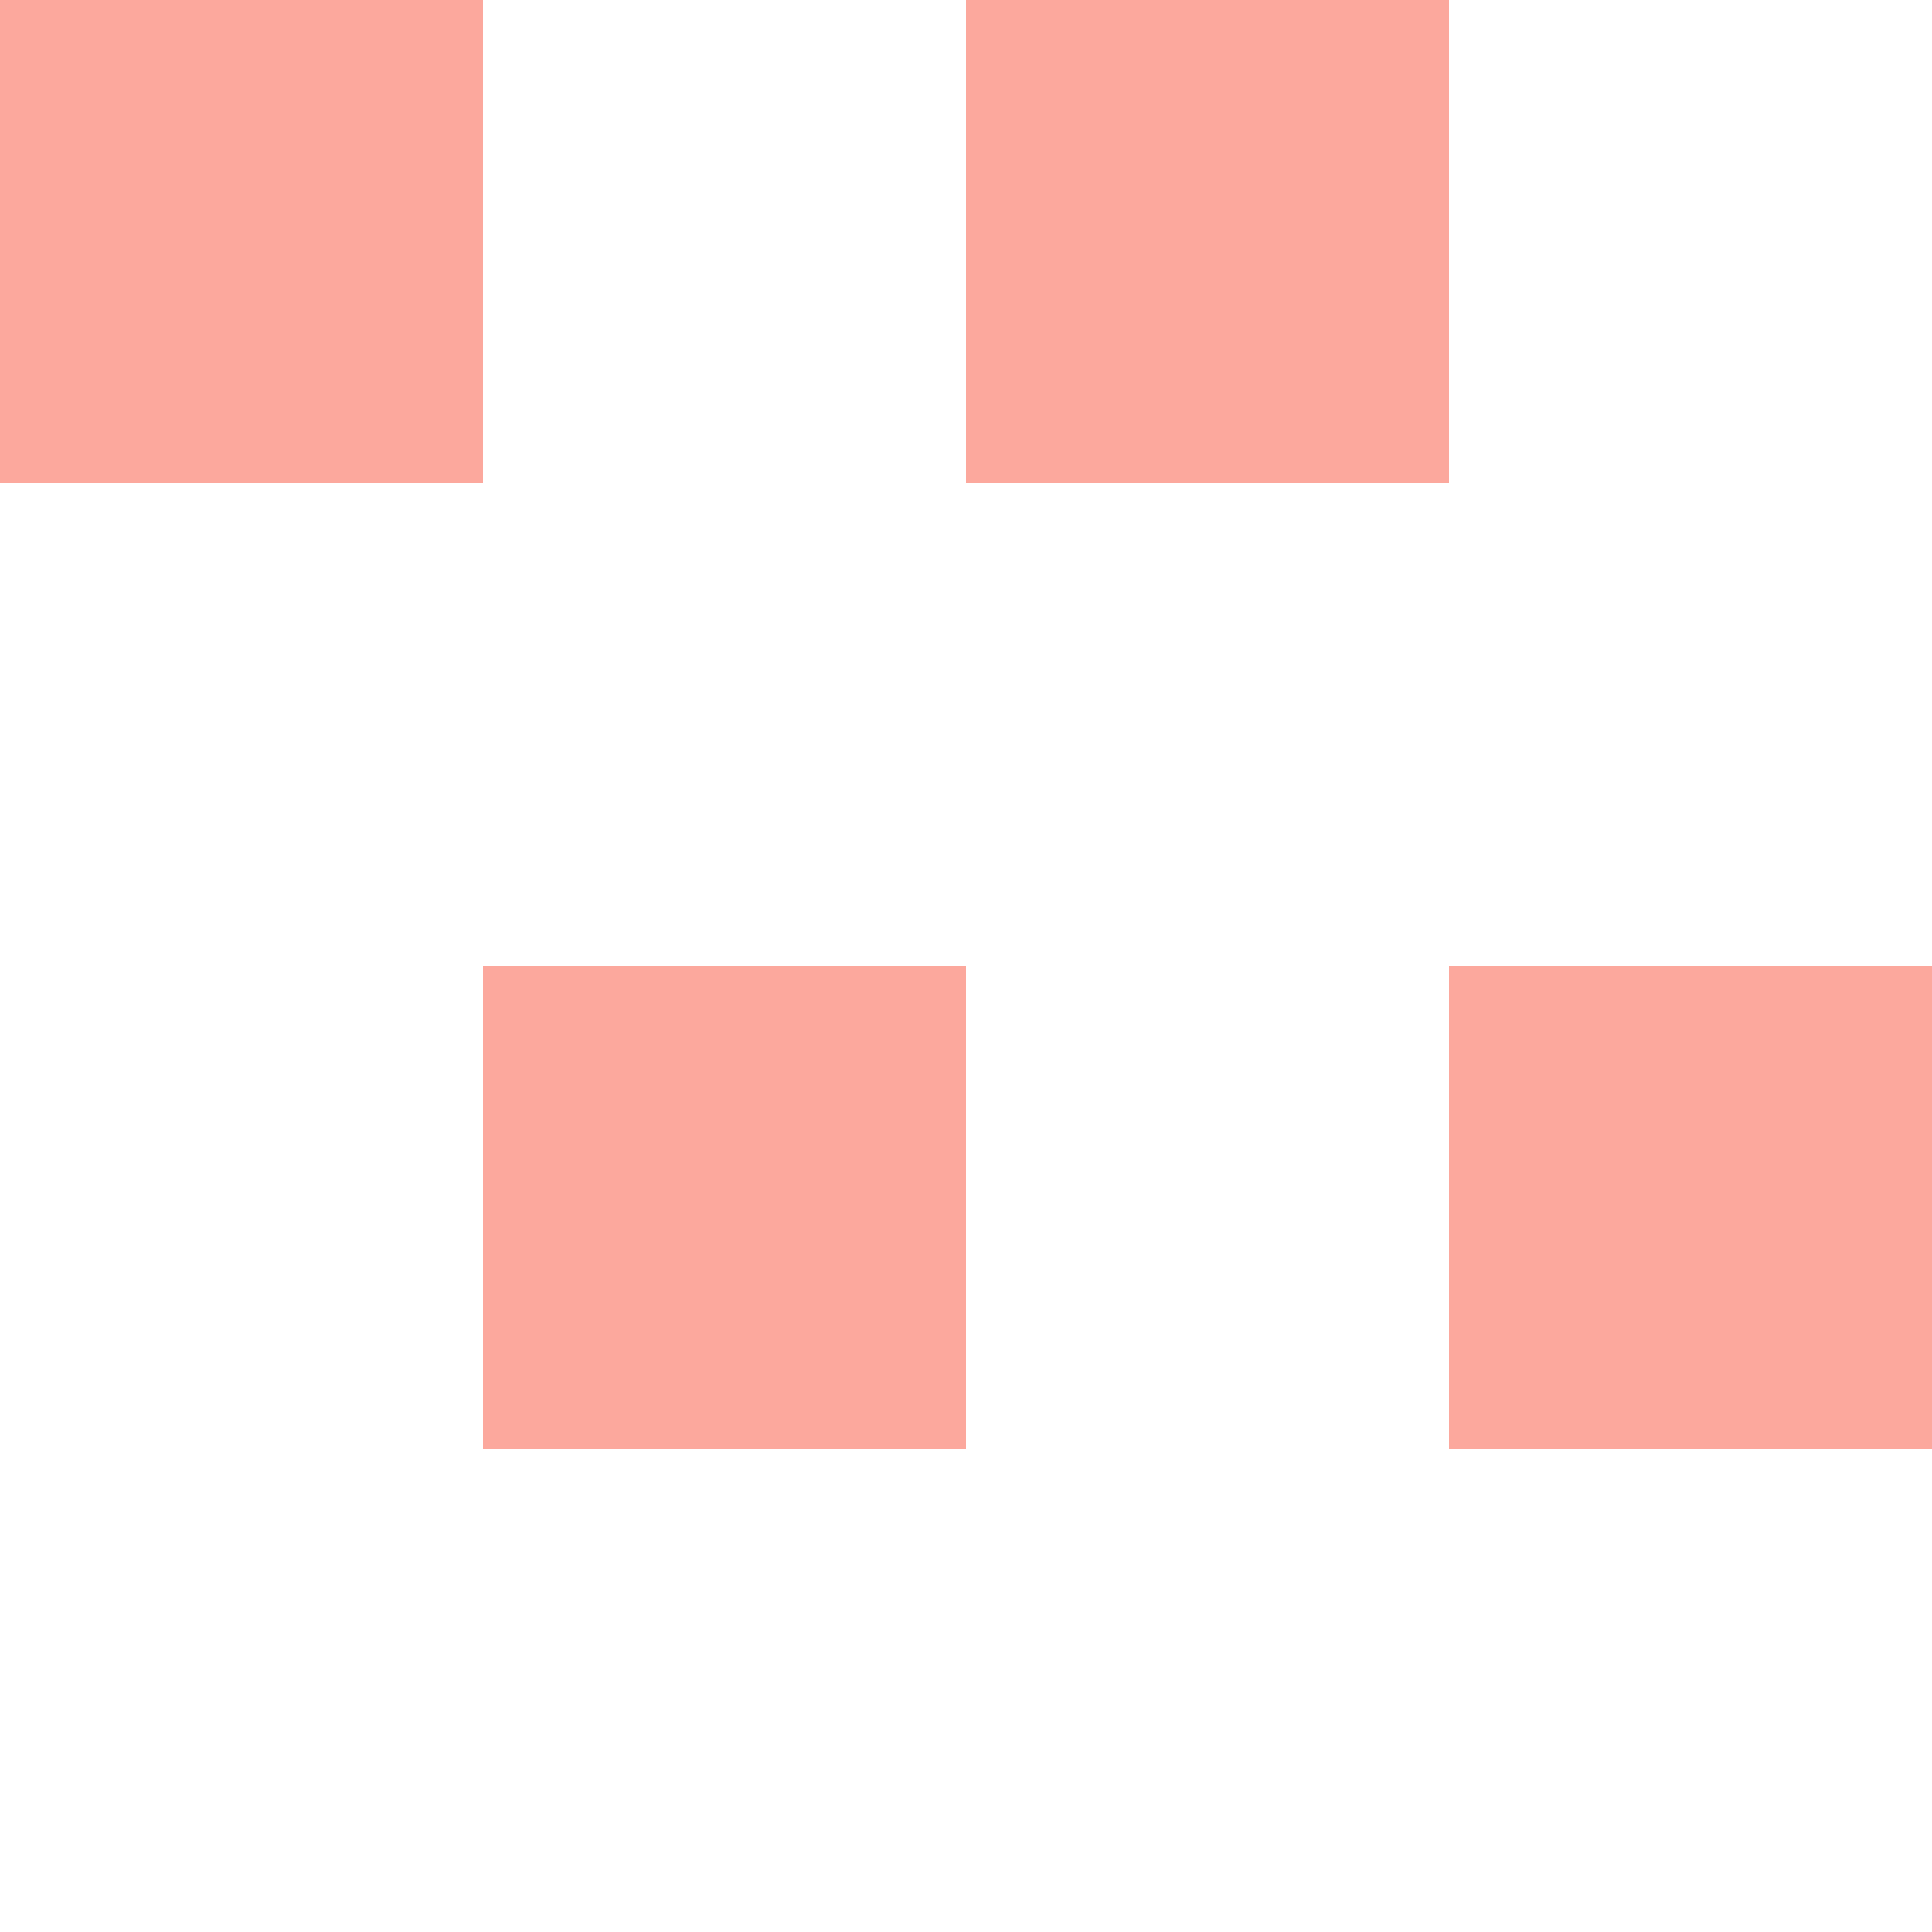
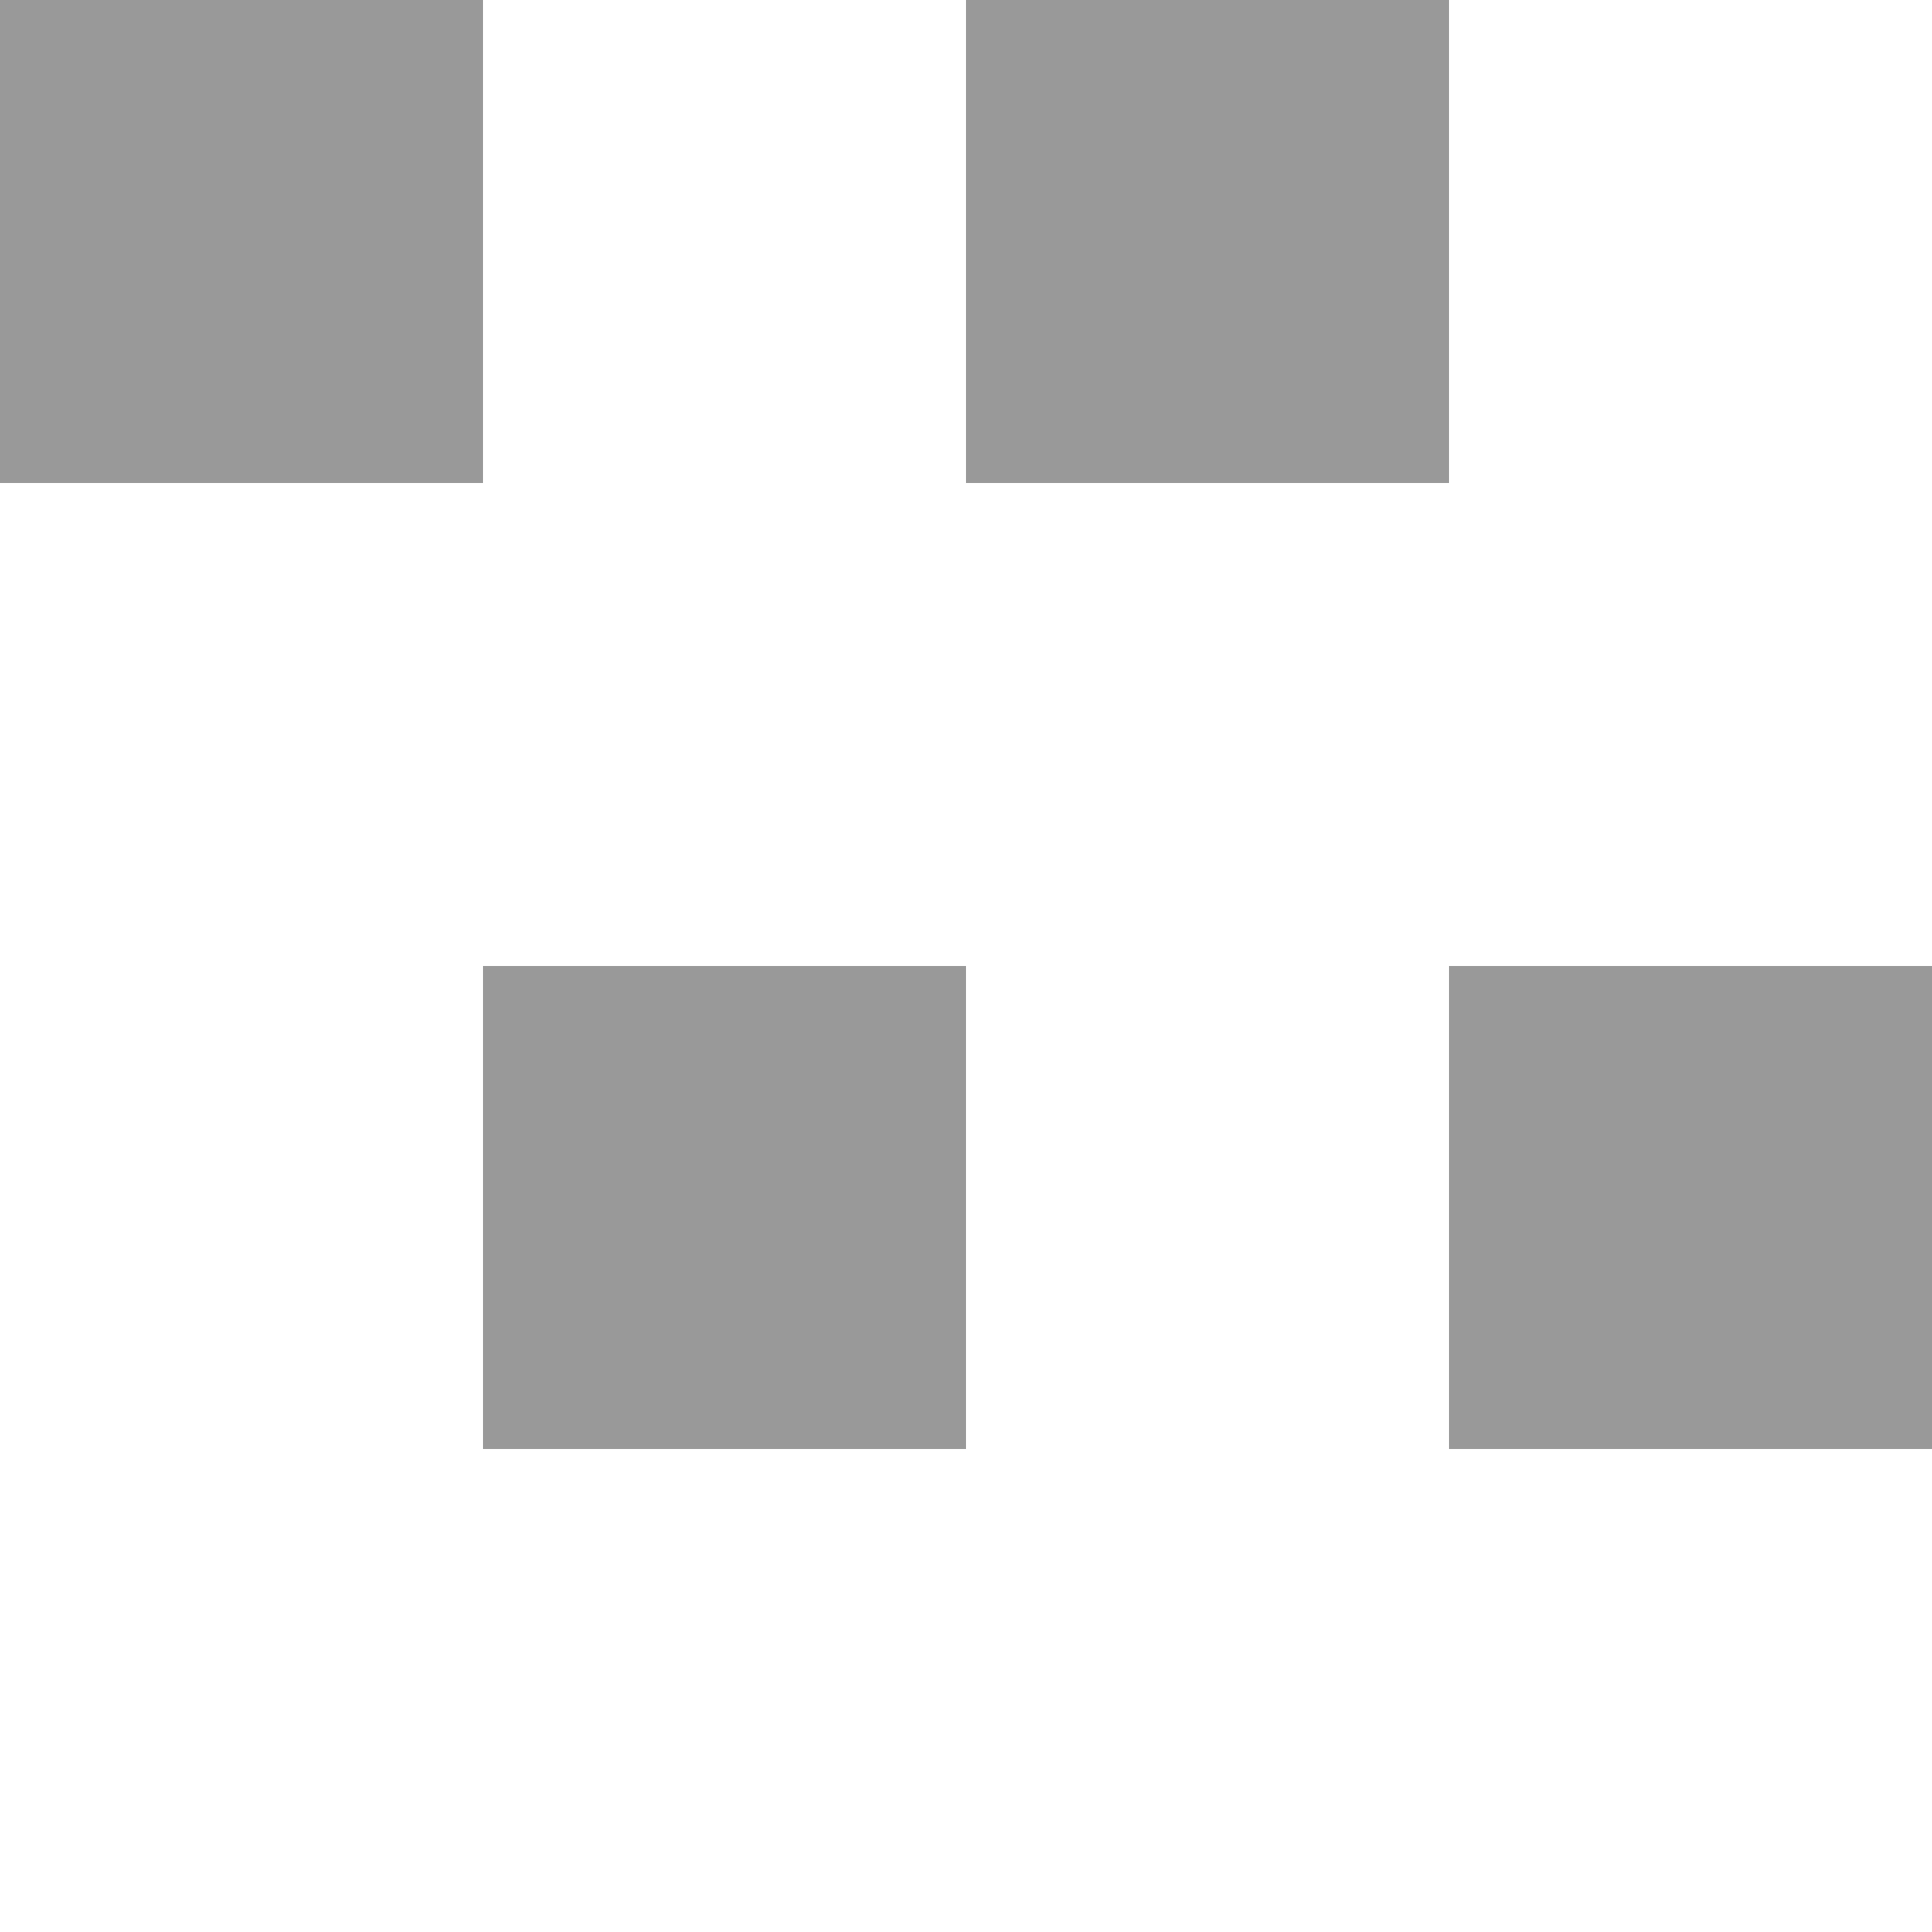
<svg xmlns="http://www.w3.org/2000/svg" version="1.1" id="Layer_1" x="0px" y="0px" width="8px" height="8px" viewBox="0 0 8 8" enable-background="new 0 0 8 8" xml:space="preserve">
-   <rect fill="#FCA89D" width="2" height="2" />
-   <rect x="4" fill="#FCA89D" width="2" height="2" />
-   <rect x="2" y="4" fill="#FCA89D" width="2" height="2" />
-   <rect x="6" y="4" fill="#FCA89D" width="2" height="2" />
+   <rect fill="#999999" width="2" height="2" />
+   <rect x="4" fill="#999999" width="2" height="2" />
+   <rect x="2" y="4" fill="#999999" width="2" height="2" />
+   <rect x="6" y="4" fill="#999999" width="2" height="2" />
</svg>
